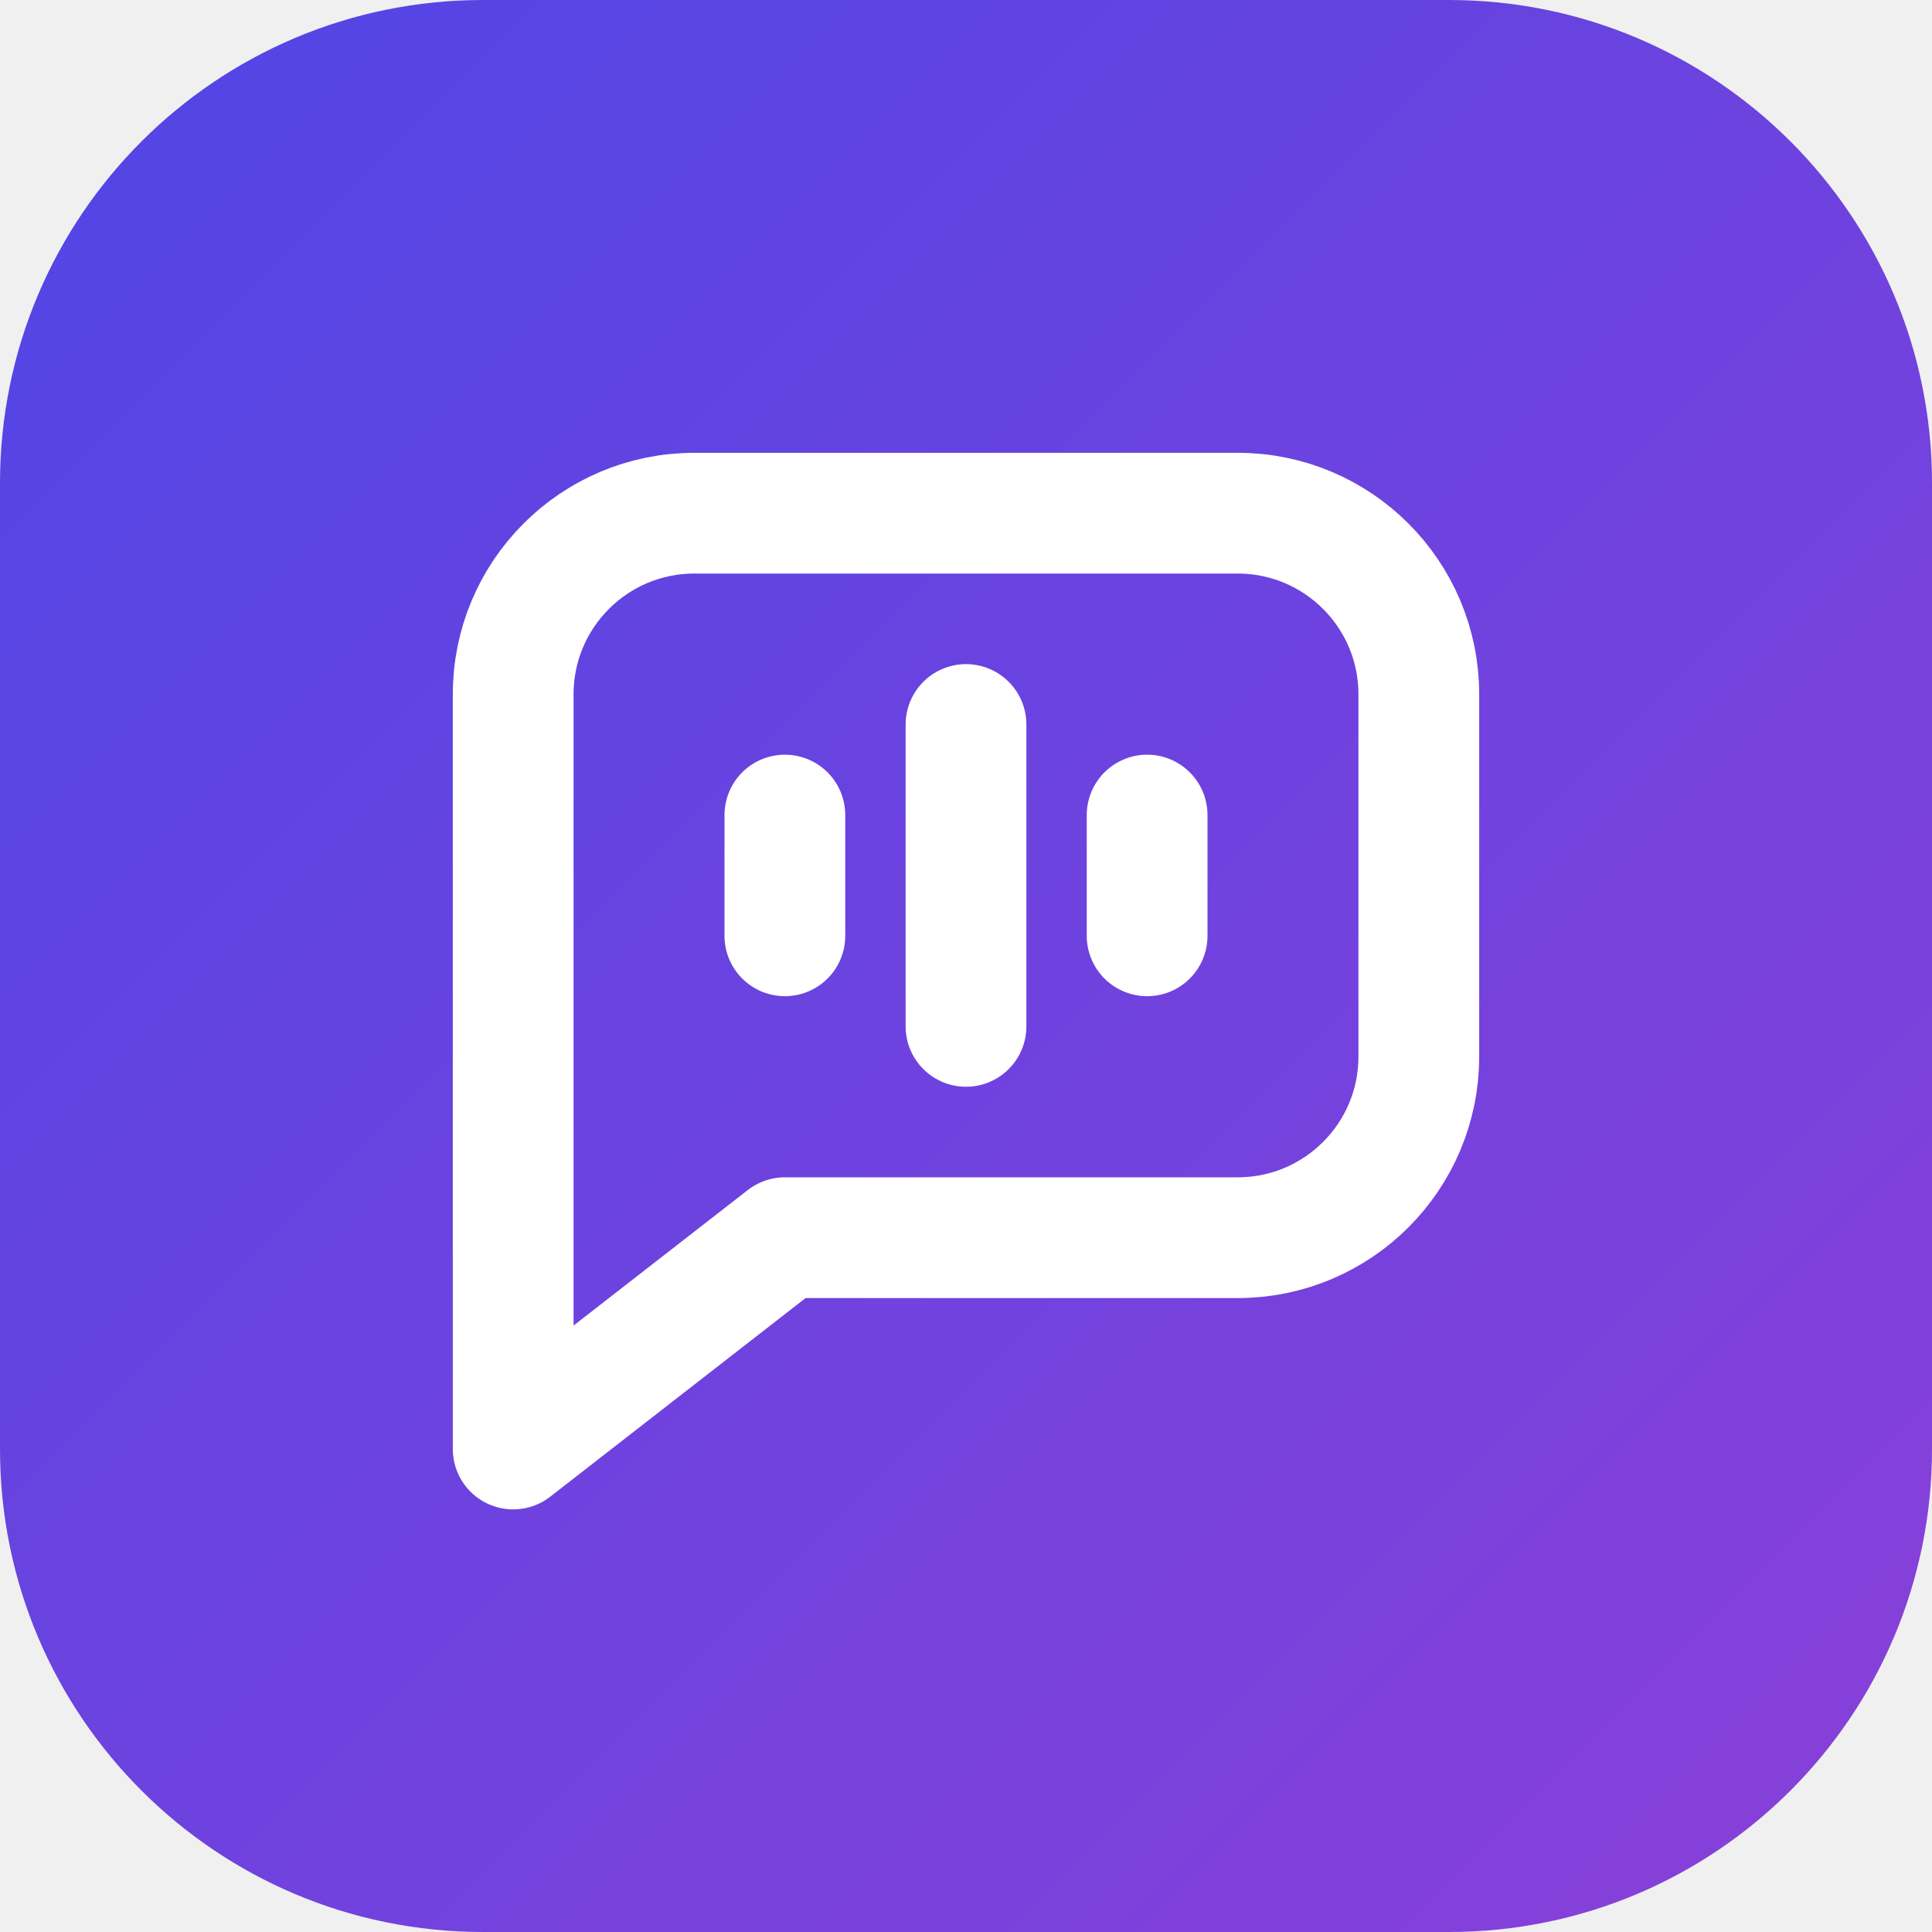
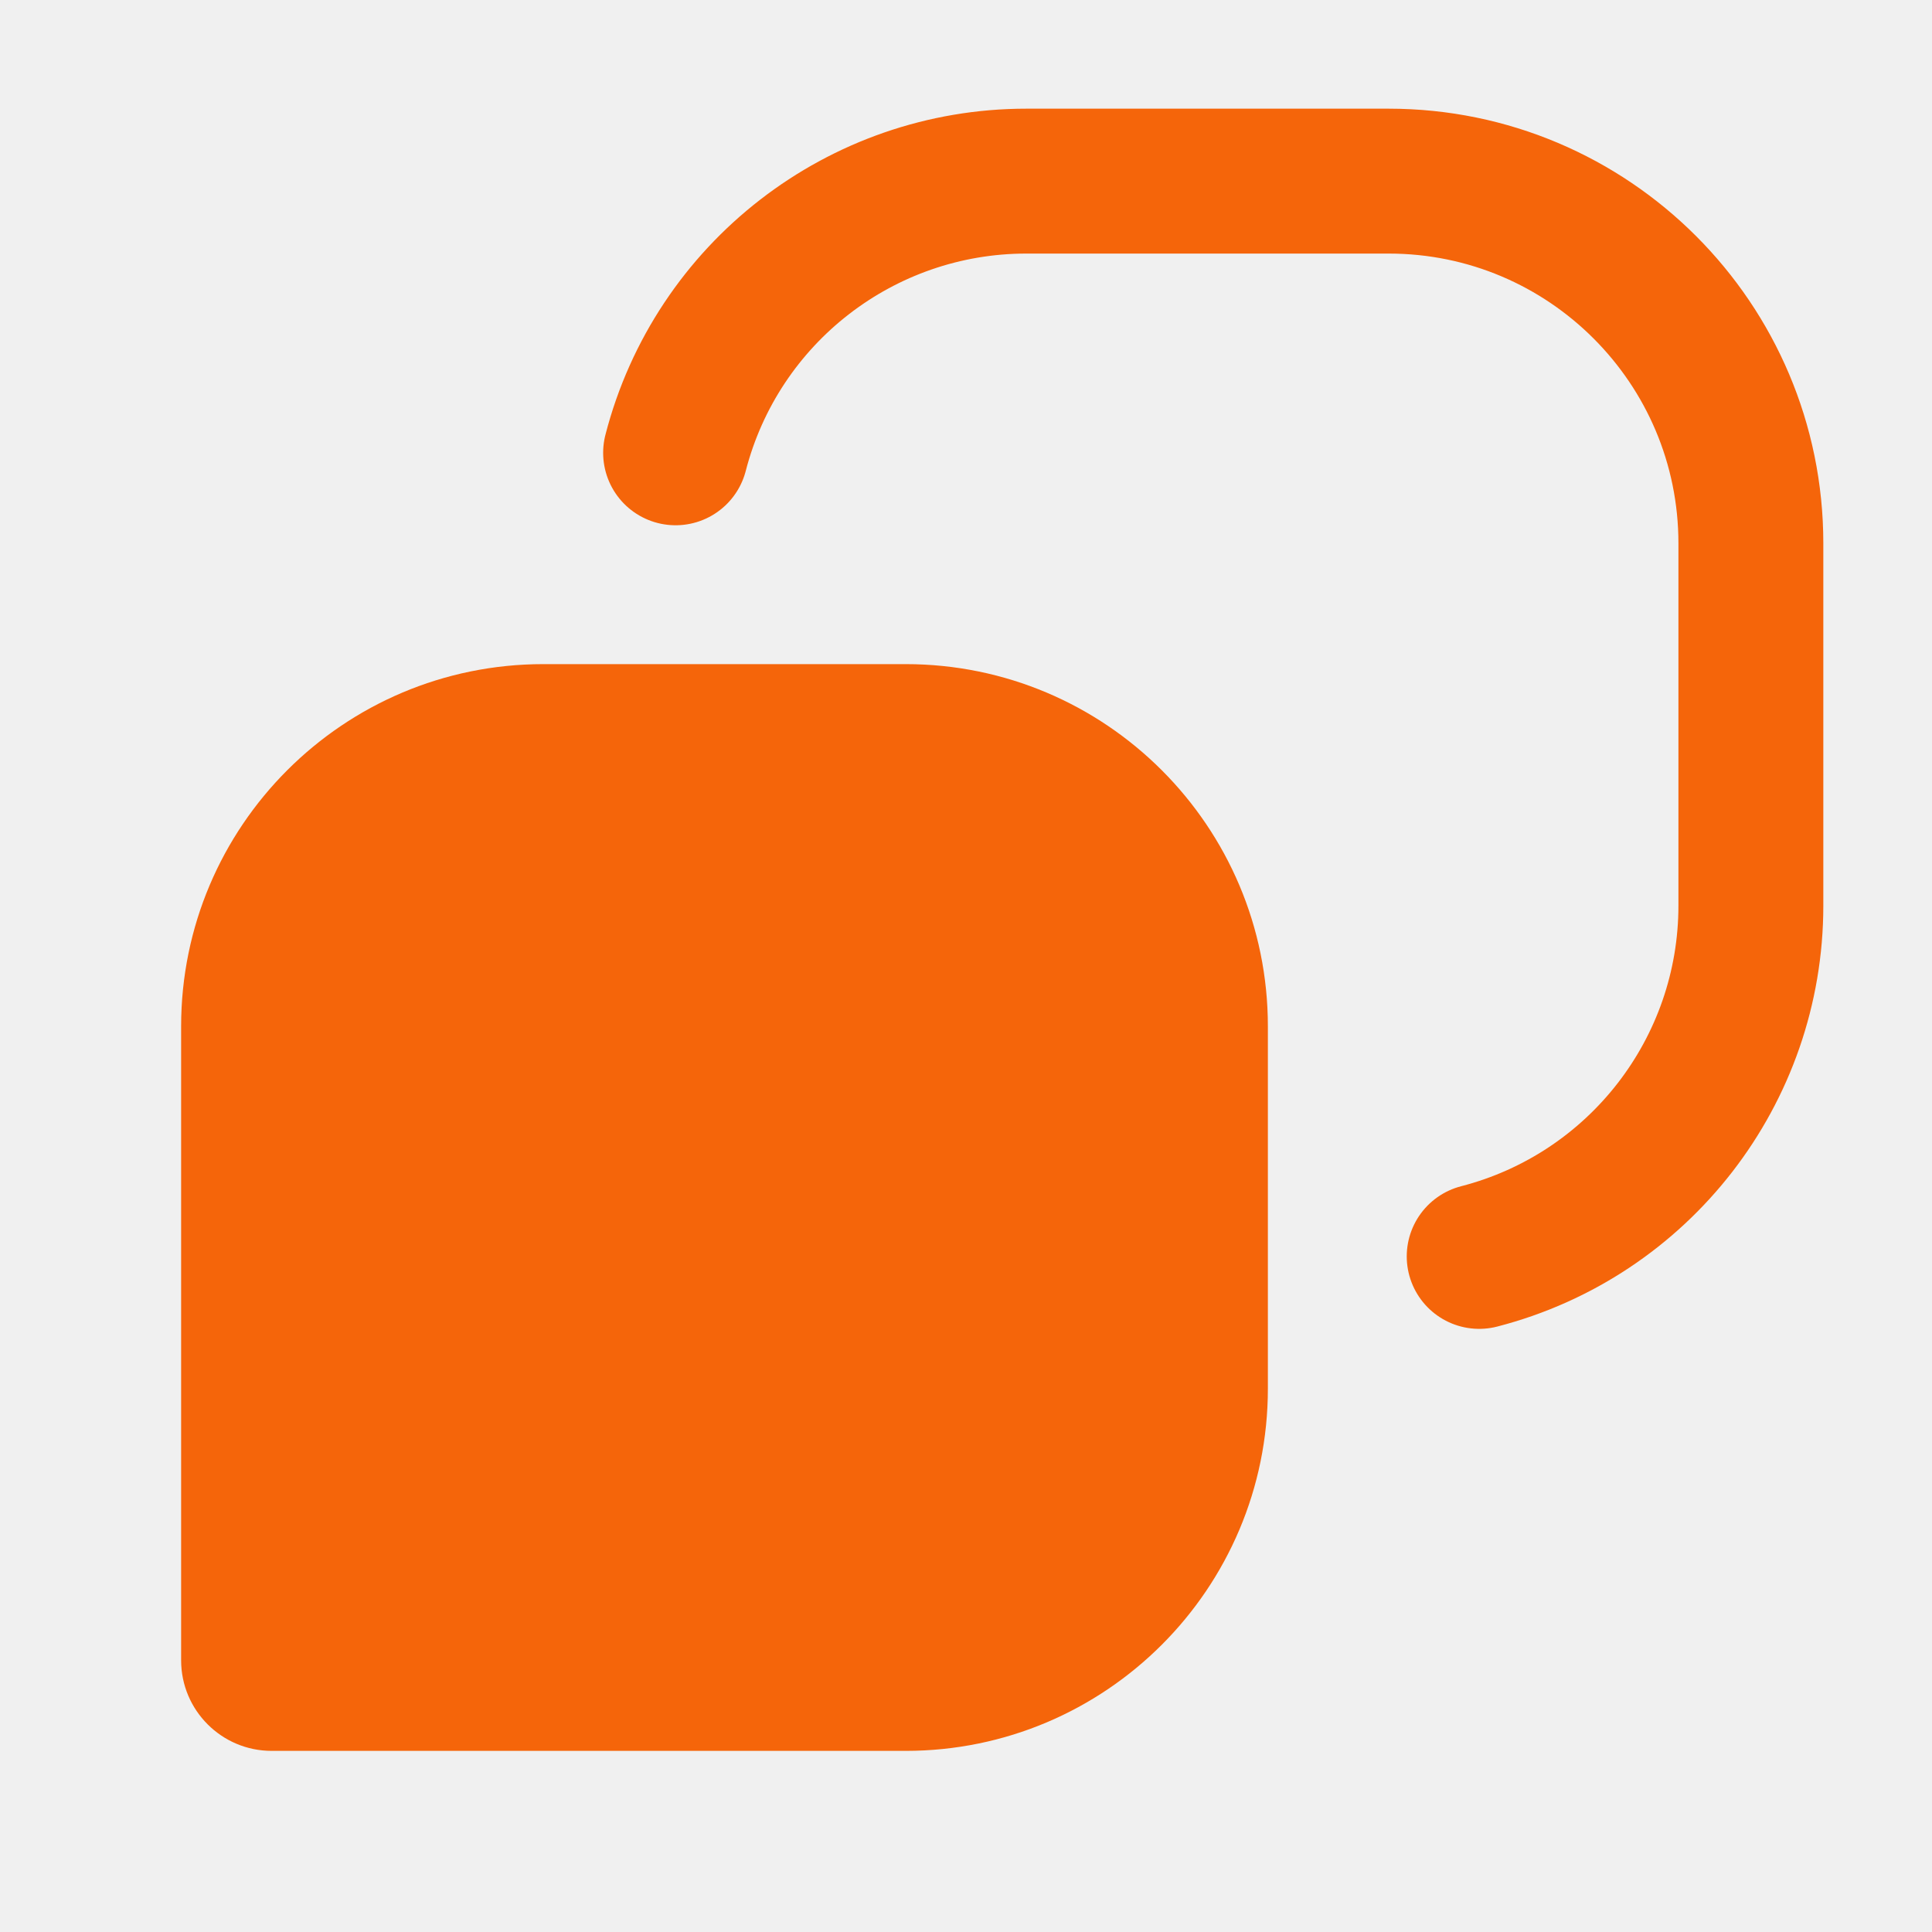
- <svg xmlns="http://www.w3.org/2000/svg" viewBox="0 0 32 32">
-   <defs>
-     <linearGradient id="g" x1="0" y1="0" x2="1" y2="1">
-       <stop offset="0" stop-color="#4f46e5" />
-       <stop offset="1" stop-color="#8b3fd9" />
-     </linearGradient>
-   </defs>
-   <rect width="32" height="32" rx="8" fill="url(#g)" />
-   <path d="M8.5 20.5V11.5a3 3 0 0 1 3-3h9a3 3 0 0 1 3 3v6a3 3 0 0 1-3 3H13l-4.5 3.5z" fill="none" stroke="#fff" stroke-width="2" stroke-linejoin="round" />
-   <path d="M13 13.5v2M16 12v5M19 13.5v2" stroke="#fff" stroke-width="2" stroke-linecap="round" />
+ <svg xmlns="http://www.w3.org/2000/svg" viewBox="0 0 32 32" fill="none">
+   <path d="M11.19 7.5A6 6 0 0 1 17 3h6a6 6 0 0 1 6 6v6a6 6 0 0 1-4.5 5.81" stroke="#f5650a" stroke-width="2.4" stroke-linecap="round" />
+   <path d="M9 11h6a6 6 0 0 1 6 6v6a6 6 0 0 1-6 6H4.5A1.5 1.5 0 0 1 3 27.5V17a6 6 0 0 1 6-6z" fill="#f5650a" />
</svg>
